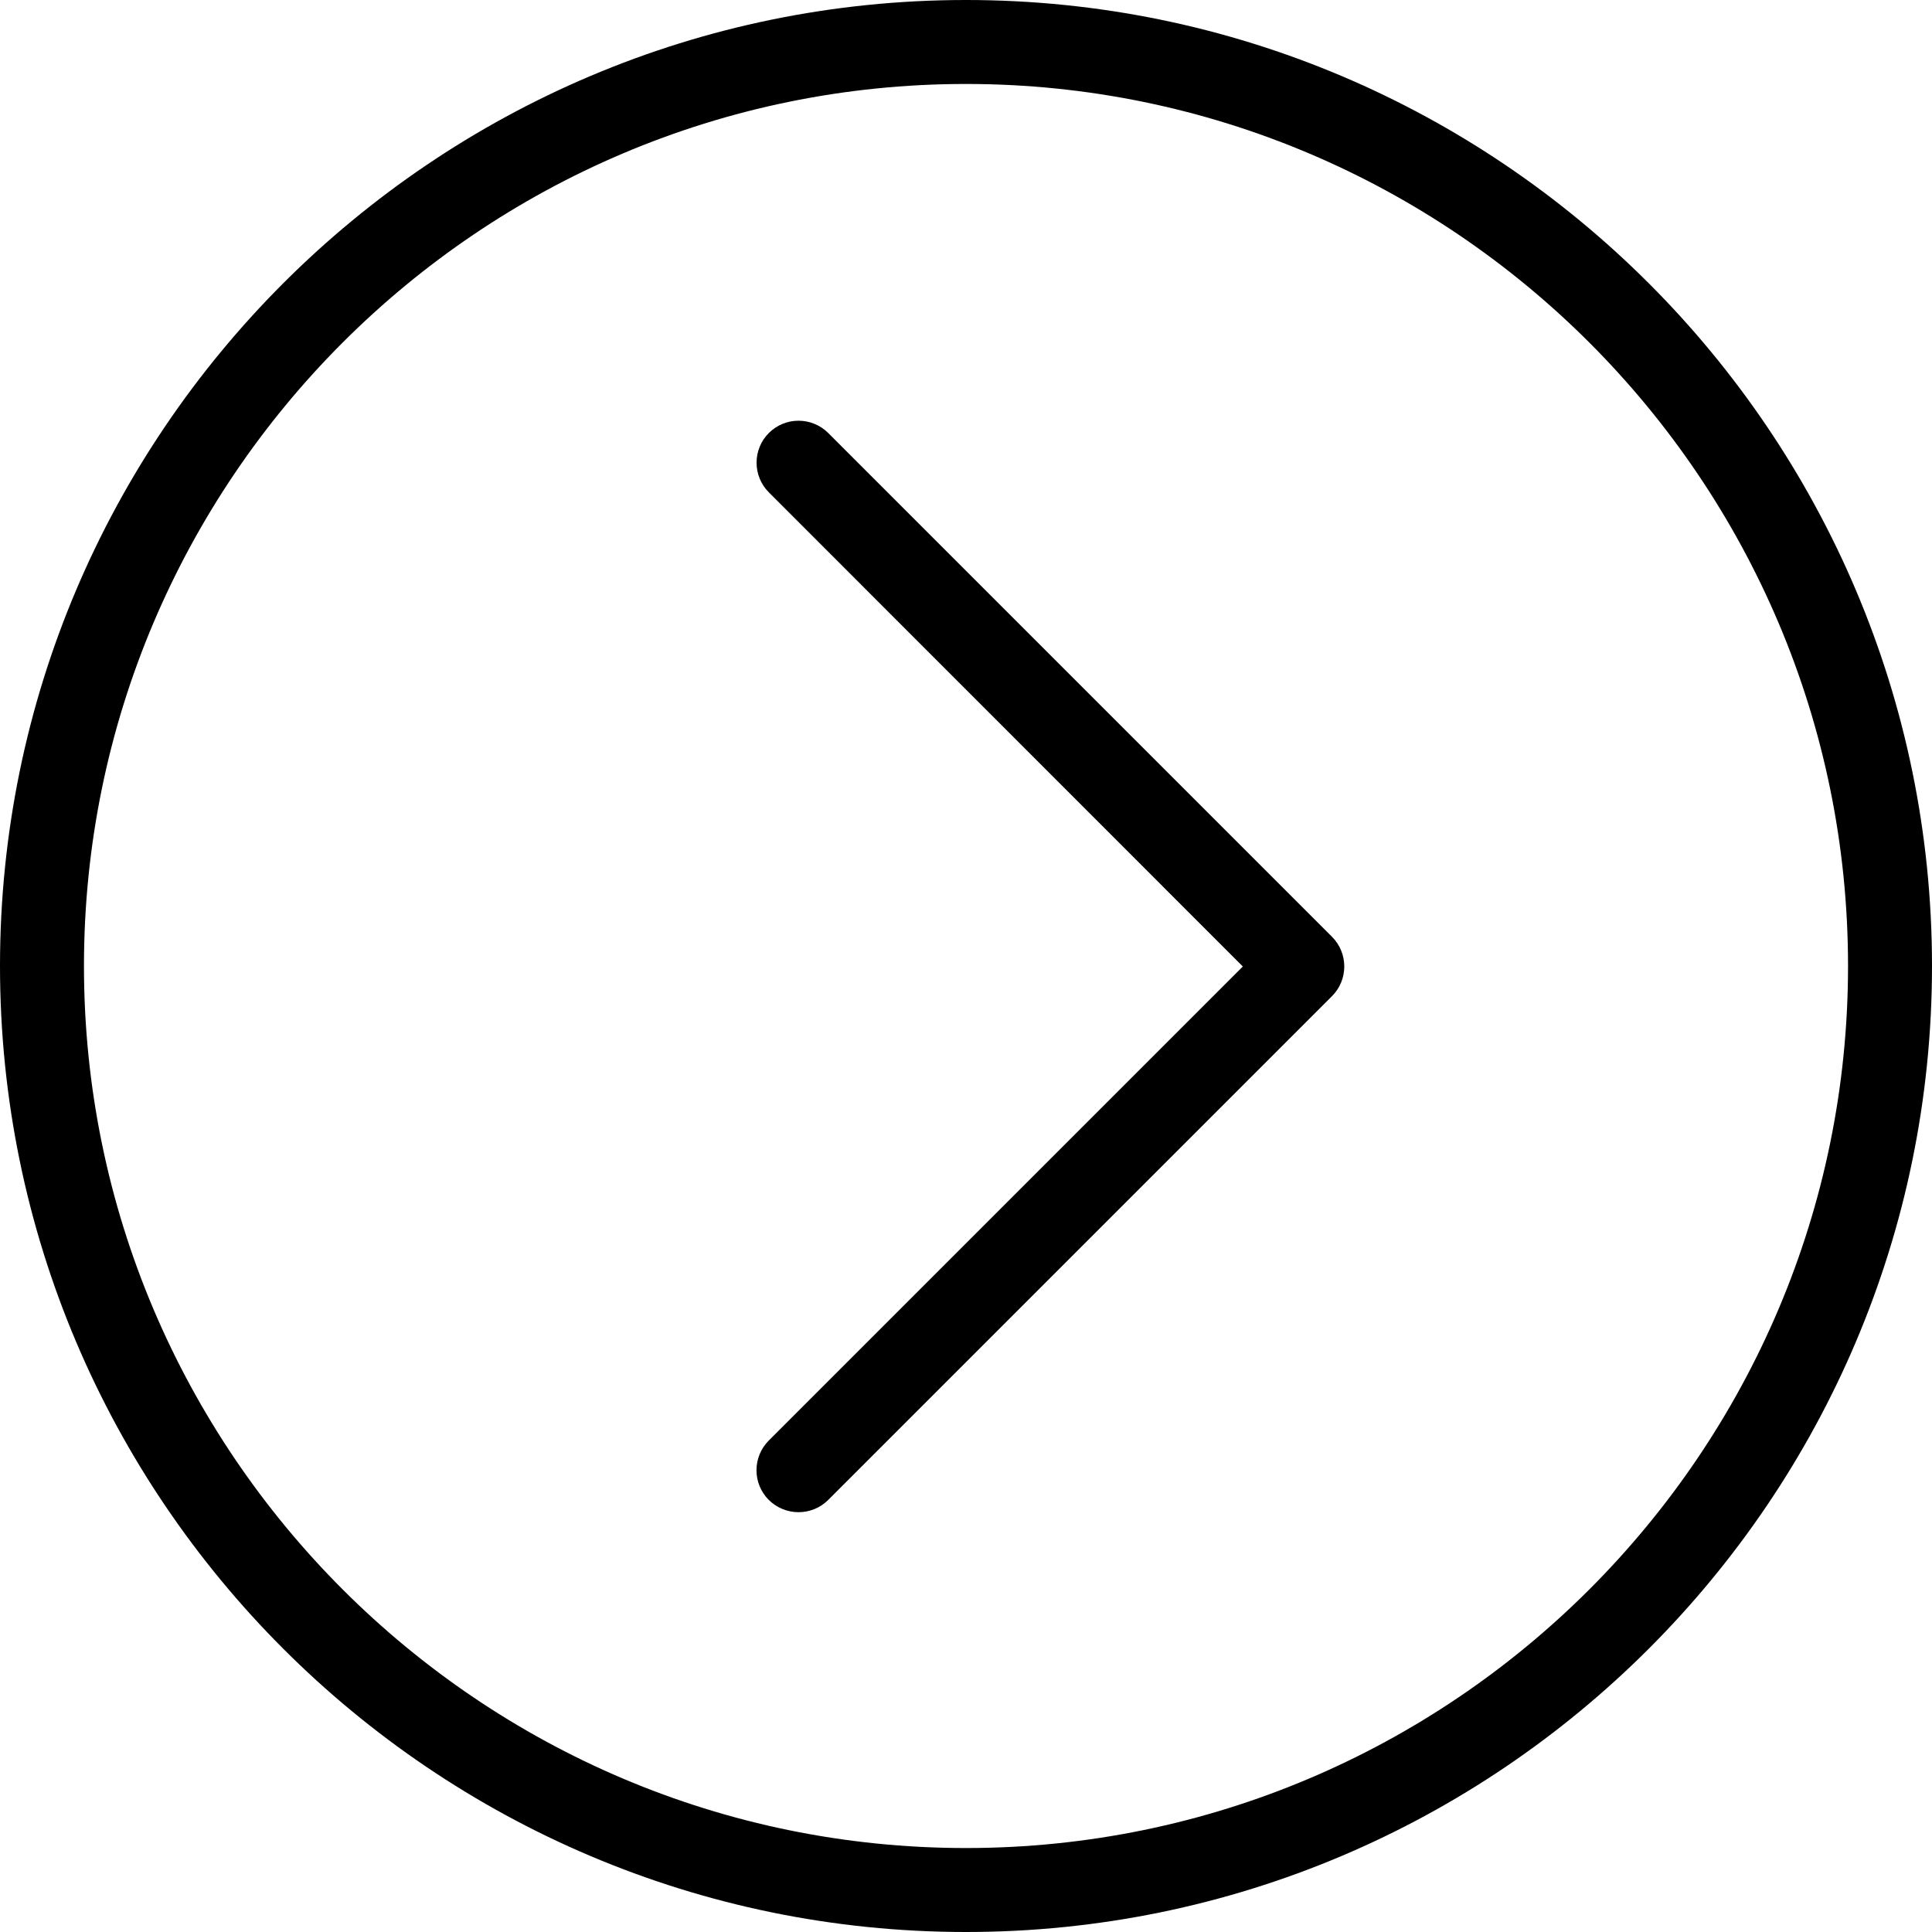
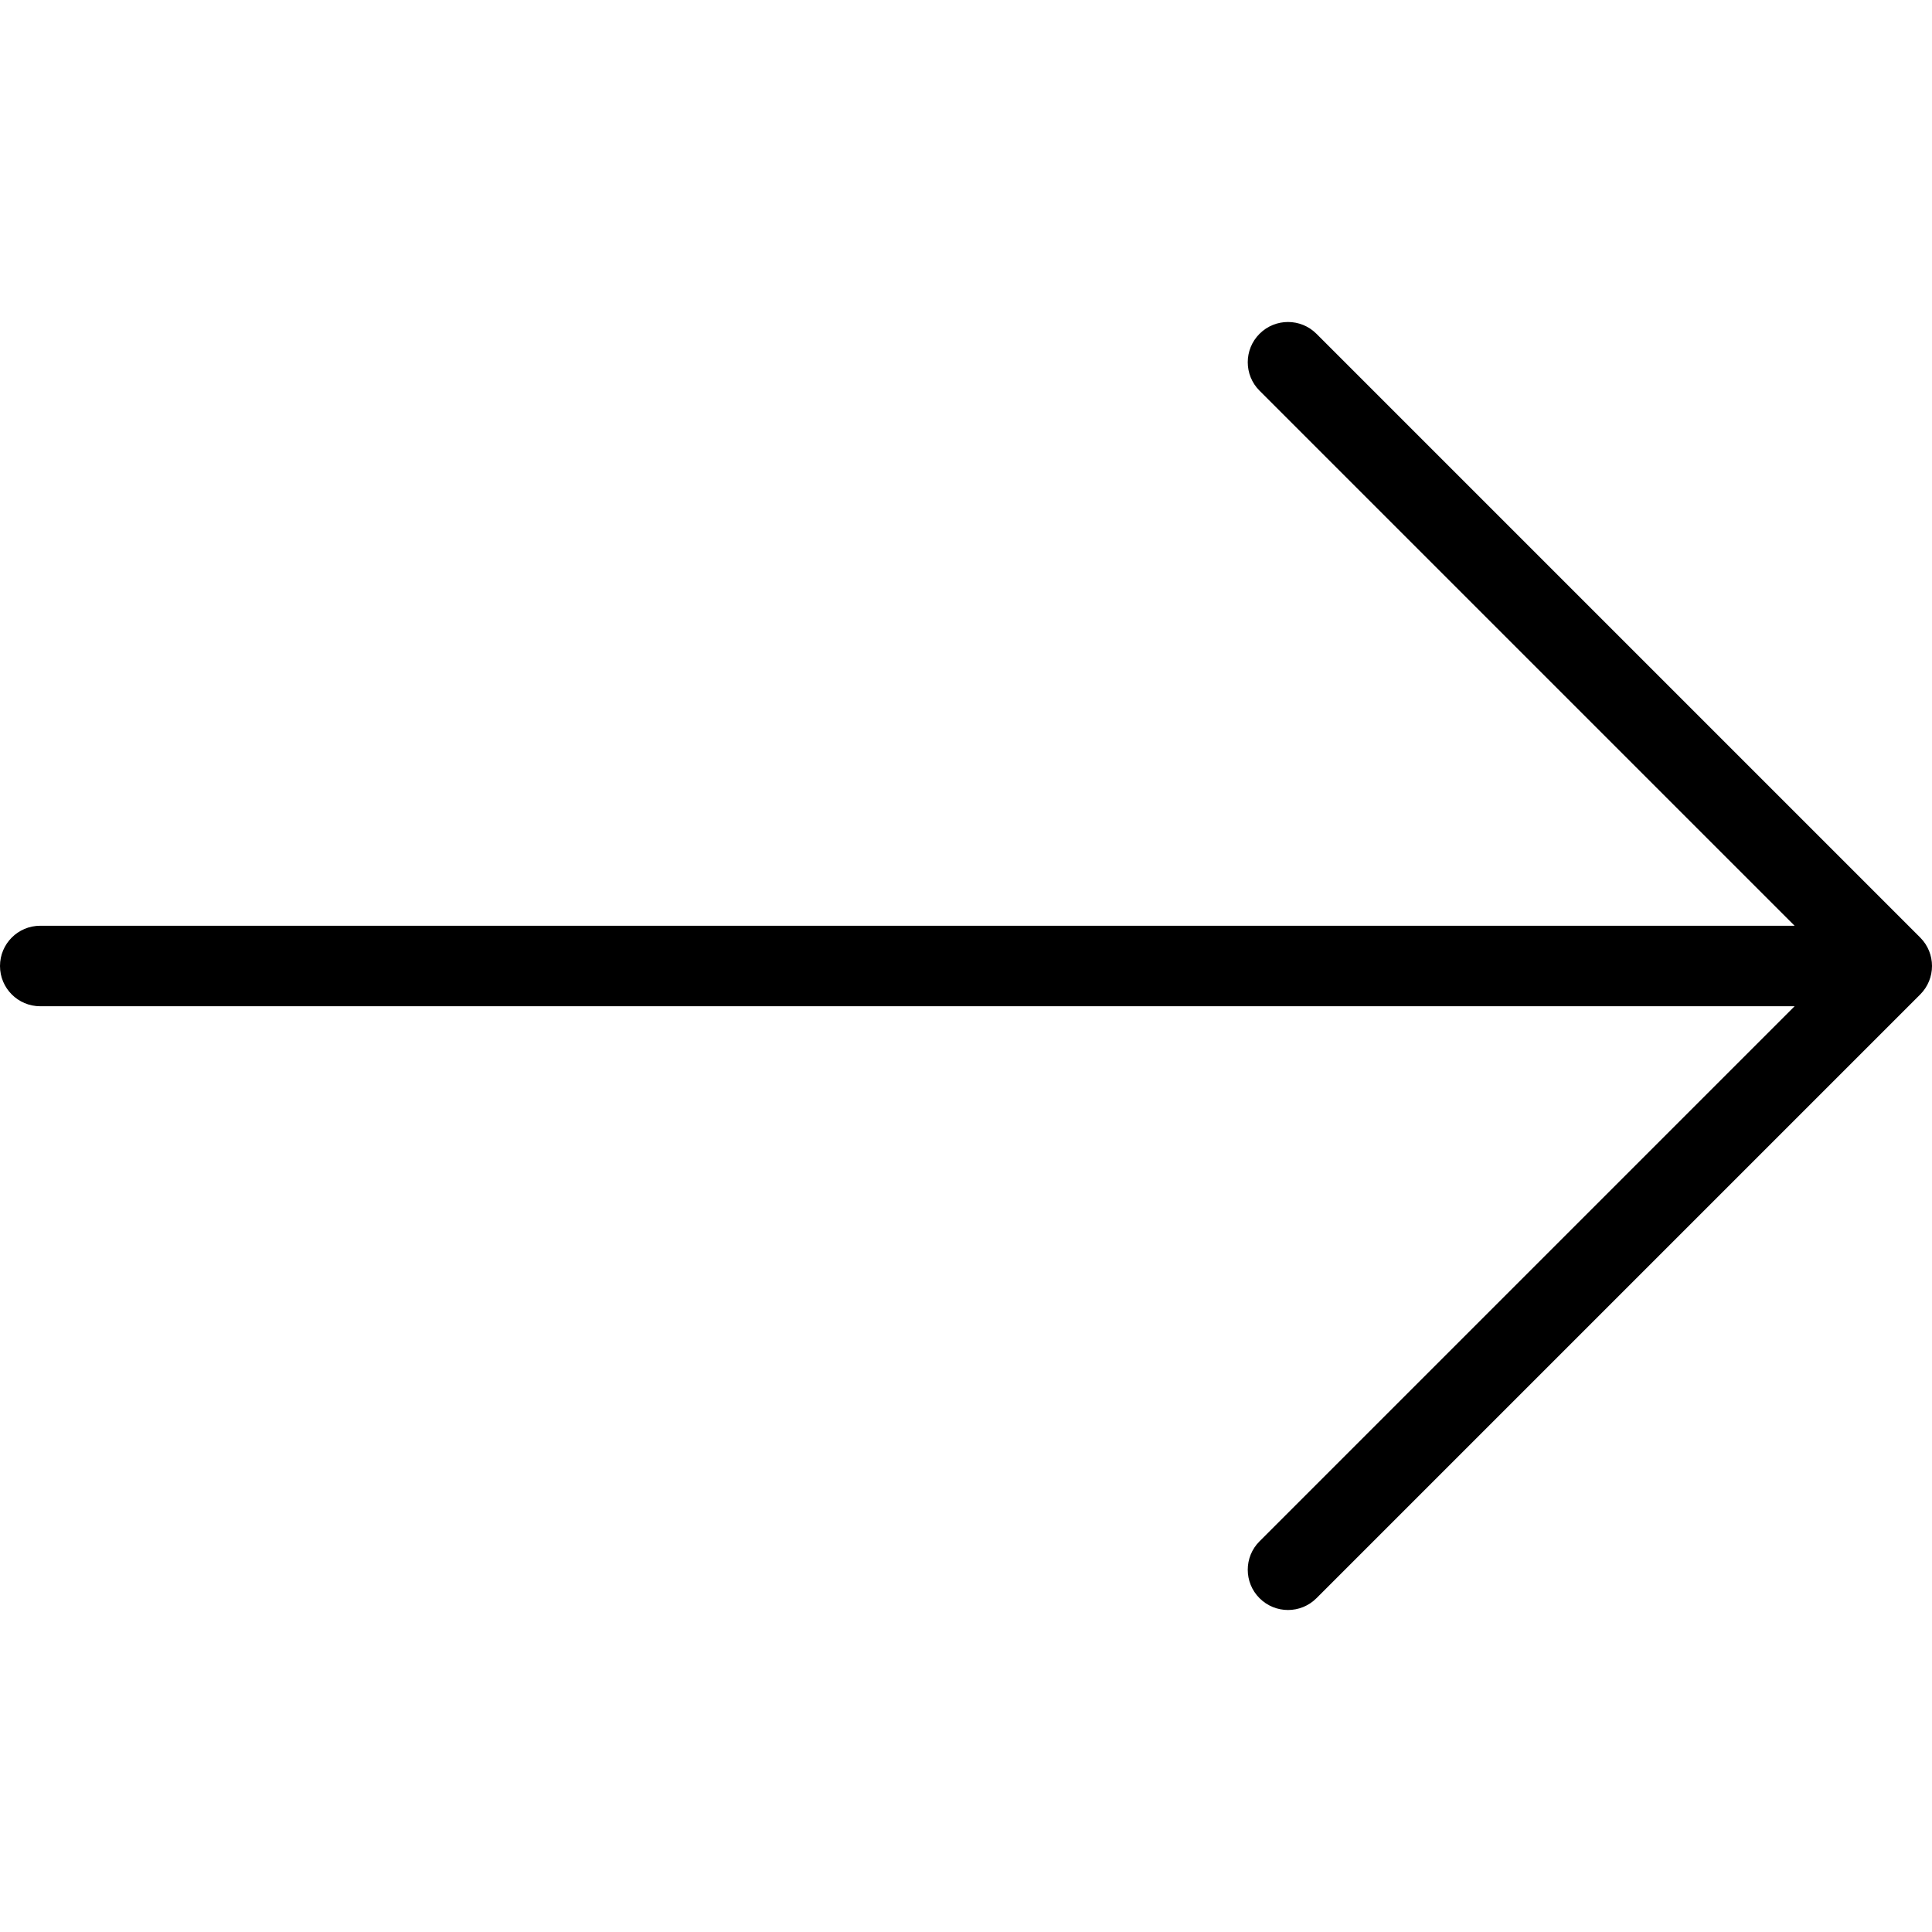
- <svg xmlns="http://www.w3.org/2000/svg" version="1.1" id="Capa_1" x="0px" y="0px" viewBox="0 0 490.88 490.88" style="enable-background:new 0 0 490.88 490.88;" xml:space="preserve">
+ <svg xmlns="http://www.w3.org/2000/svg" version="1.1" id="Layer_1" x="0px" y="0px" viewBox="0 0 512 512" style="enable-background:new 0 0 512 512;" xml:space="preserve">
  <g>
    <g>
-       <path d="M245.44,0C110.101,0,0,110.101,0,245.44s110.101,245.44,245.44,245.44s245.44-110.101,245.44-245.44S380.779,0,245.44,0z     M245.44,469.547c-123.563,0-224.107-100.544-224.107-224.107S121.877,21.333,245.44,21.333S469.547,121.877,469.547,245.44    S369.003,469.547,245.44,469.547z" />
-     </g>
-   </g>
-   <g>
-     <g>
-       <path d="M338.432,238.016l-128-128c-4.16-4.16-10.923-4.16-15.083,0c-4.16,4.16-4.16,10.923,0,15.083l120.427,120.469    L195.328,366.016c-4.16,4.16-4.16,10.923,0,15.083c2.091,2.069,4.821,3.115,7.552,3.115s5.461-1.024,7.552-3.115l128-128    C342.592,248.939,342.592,242.176,338.432,238.016z" />
+       <path d="M508.875,248.458l-160-160c-4.167-4.167-10.917-4.167-15.083,0c-4.167,4.167-4.167,10.917,0,15.083l141.792,141.792    H10.667C4.771,245.333,0,250.104,0,256s4.771,10.667,10.667,10.667h464.917L333.792,408.458c-4.167,4.167-4.167,10.917,0,15.083    c2.083,2.083,4.813,3.125,7.542,3.125c2.729,0,5.458-1.042,7.542-3.125l160-160C513.042,259.375,513.042,252.625,508.875,248.458z    " />
    </g>
  </g>
  <g>
</g>
  <g>
</g>
  <g>
</g>
  <g>
</g>
  <g>
</g>
  <g>
</g>
  <g>
</g>
  <g>
</g>
  <g>
</g>
  <g>
</g>
  <g>
</g>
  <g>
</g>
  <g>
</g>
  <g>
</g>
  <g>
</g>
</svg>
